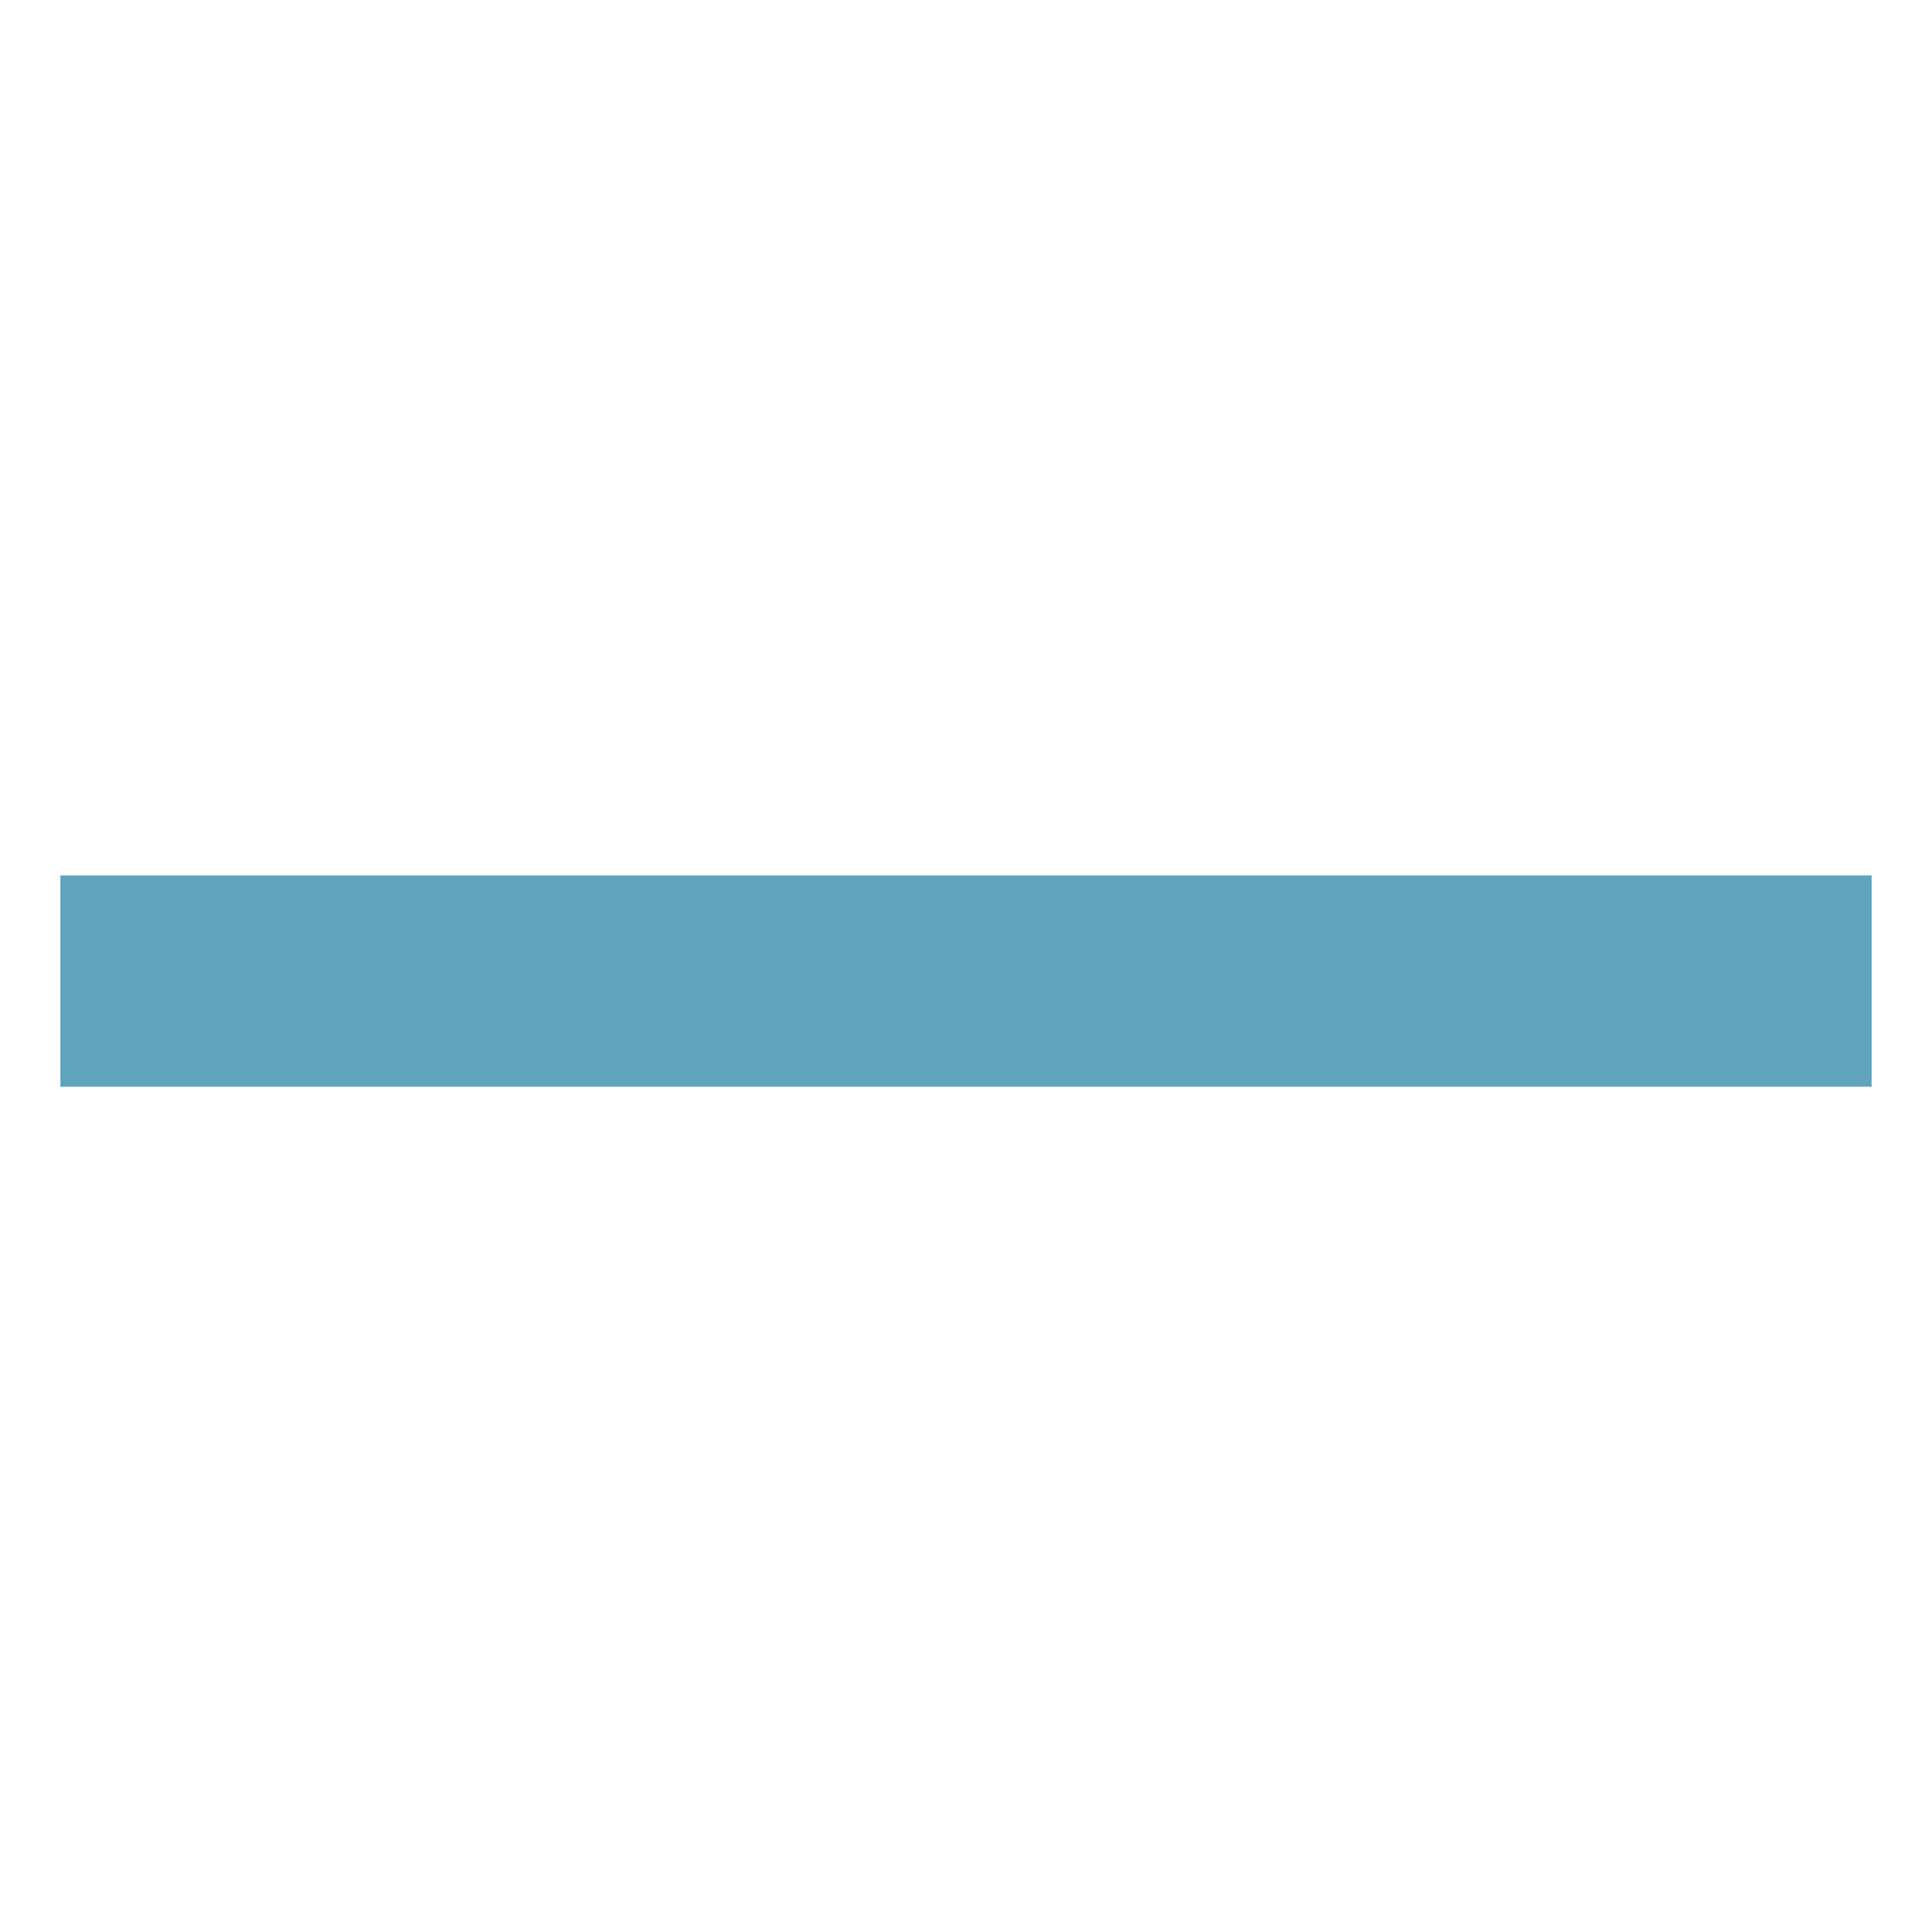
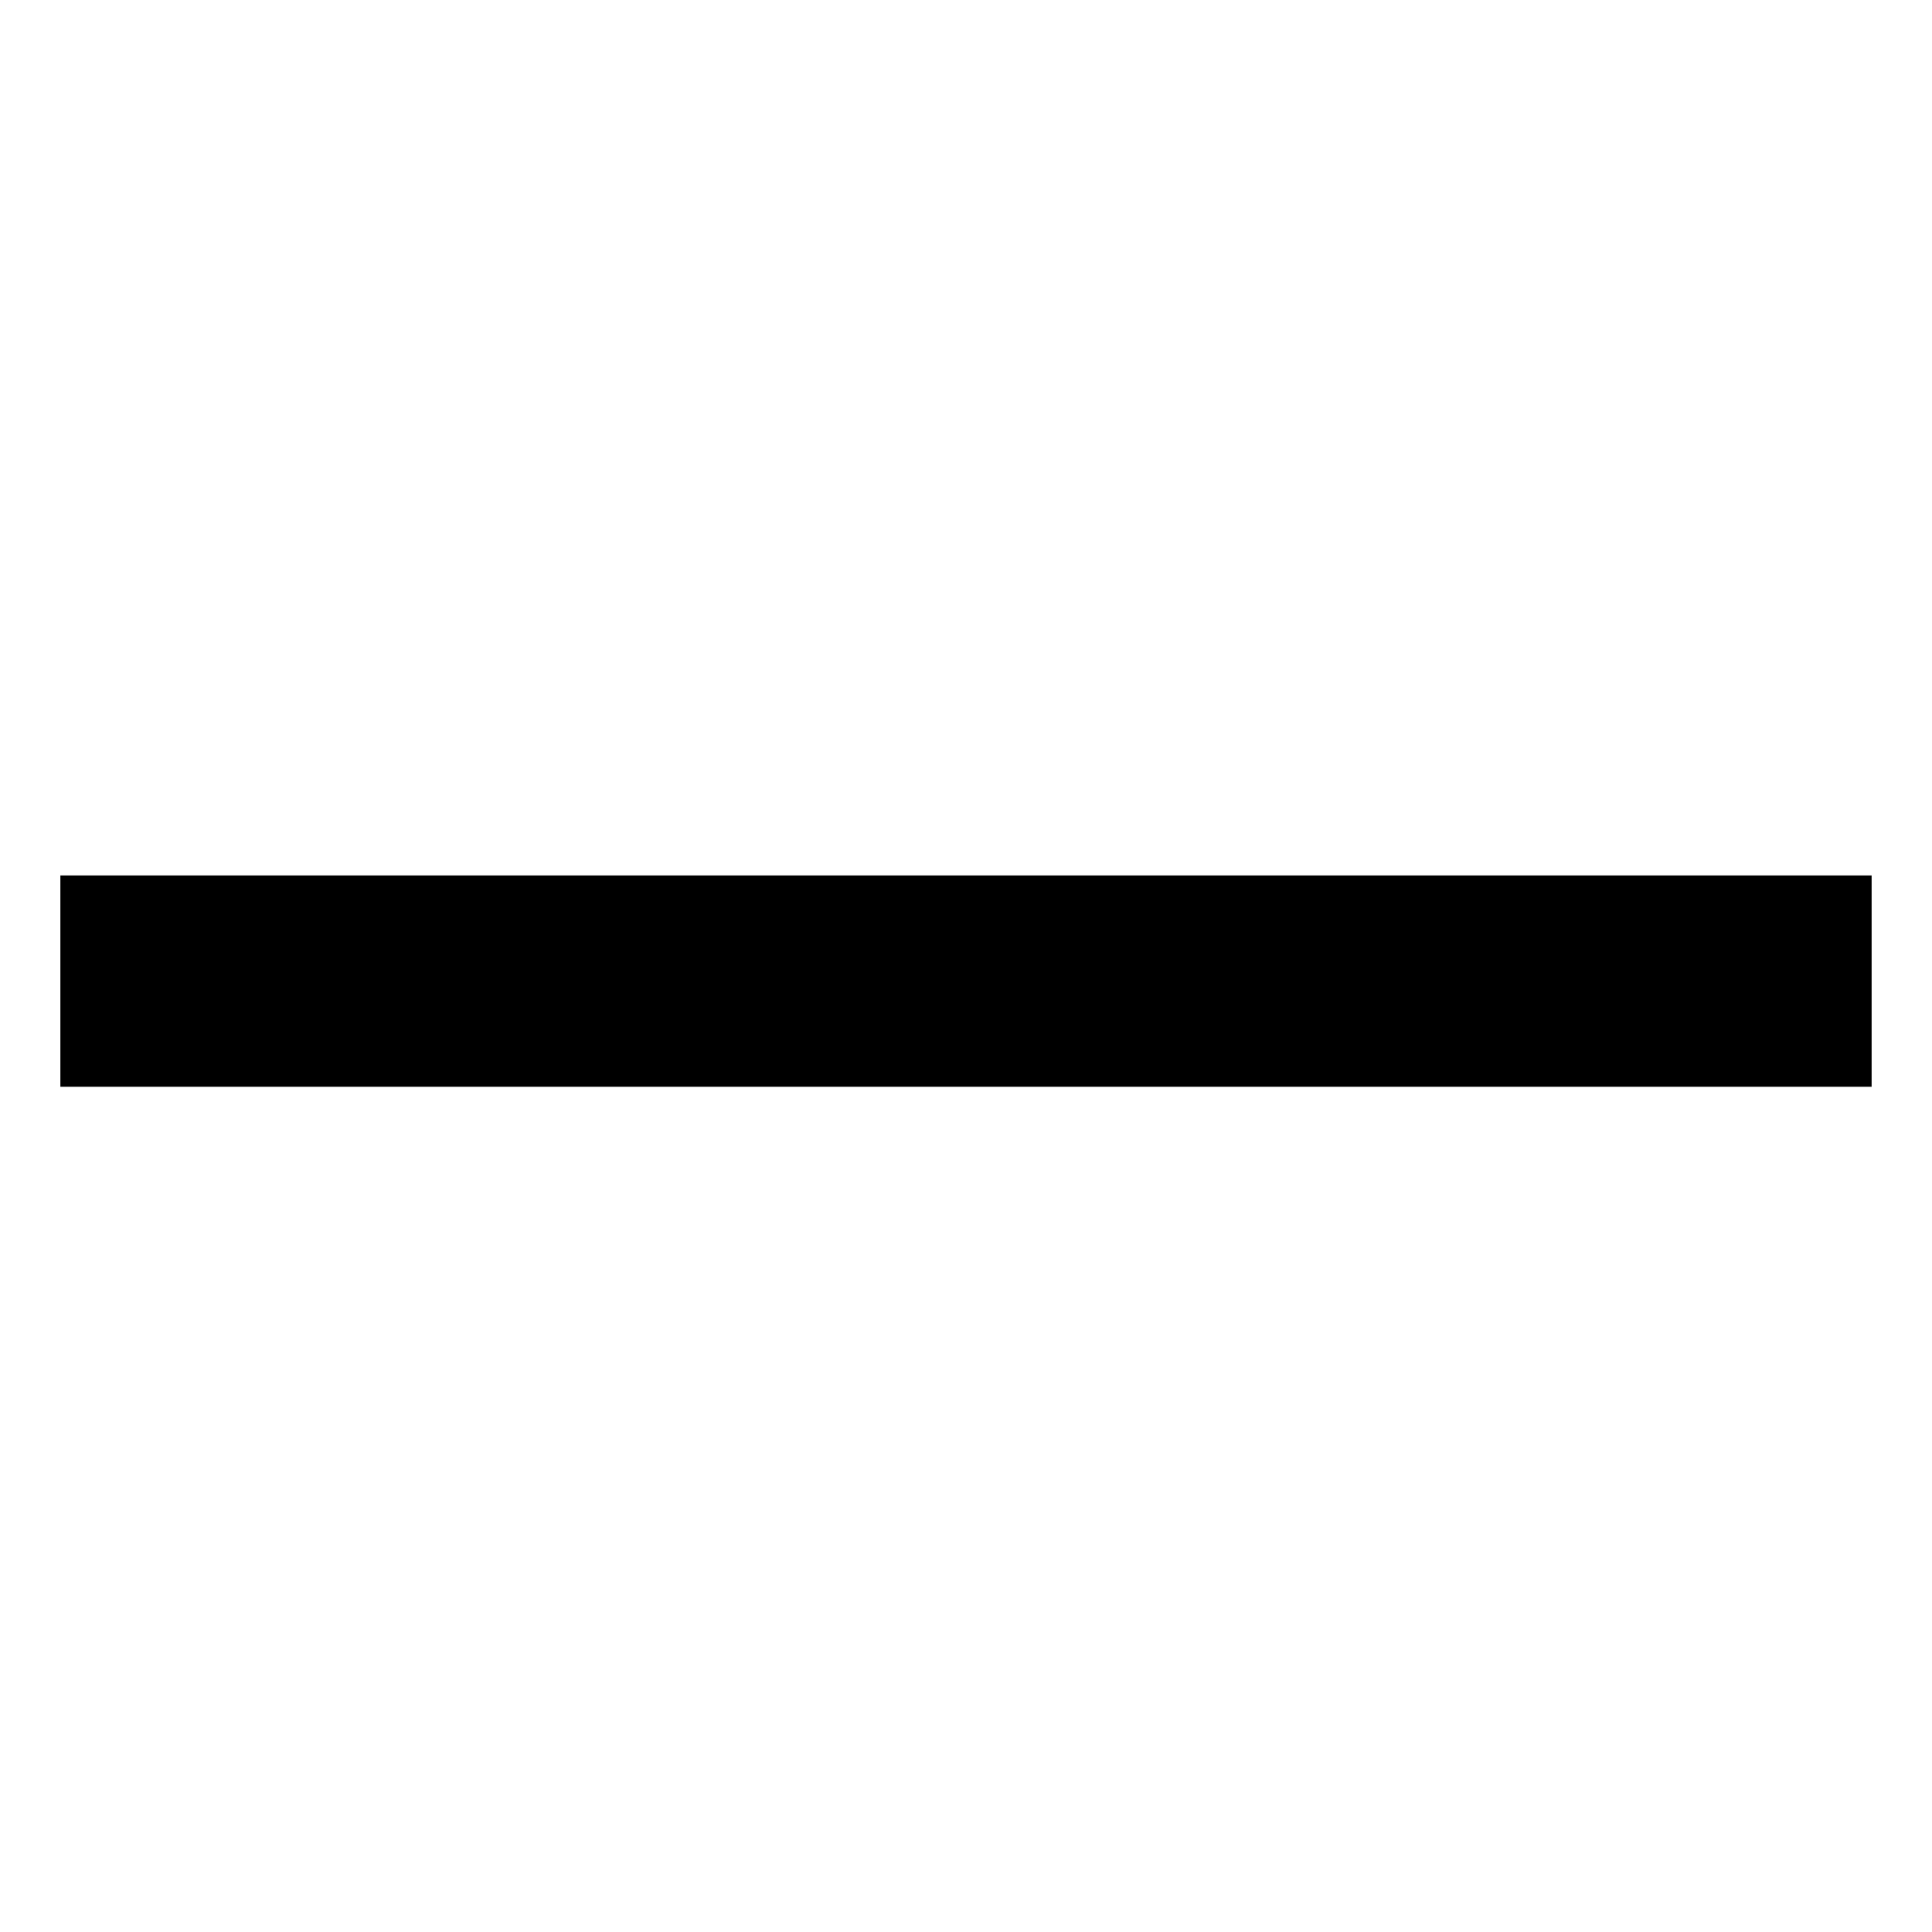
<svg xmlns="http://www.w3.org/2000/svg" t="1650266199431" class="icon" viewBox="0 0 1024 1024" version="1.1" p-id="2547" data-spm-anchor-id="a313x.7781069.0.i5" width="200" height="200">
  <defs>
    <style type="text/css">@font-face { font-family: feedback-iconfont; src:
            url("//at.alicdn.com/t/font_1031158_u69w8yhxdu.woff2?t=1630033759944") format("woff2"),
            url("//at.alicdn.com/t/font_1031158_u69w8yhxdu.woff?t=1630033759944") format("woff"),
            url("//at.alicdn.com/t/font_1031158_u69w8yhxdu.ttf?t=1630033759944") format("truetype"); }
        </style>
  </defs>
-   <path d="M32 464h960V576H32z" p-id="2548" data-spm-anchor-id="a313x.7781069.0.i0" class="selected" fill="#60A3BC" />
+   <path d="M32 464h960V576H32z" p-id="2548" data-spm-anchor-id="a313x.7781069.0.i0" class="selected" />
</svg>
